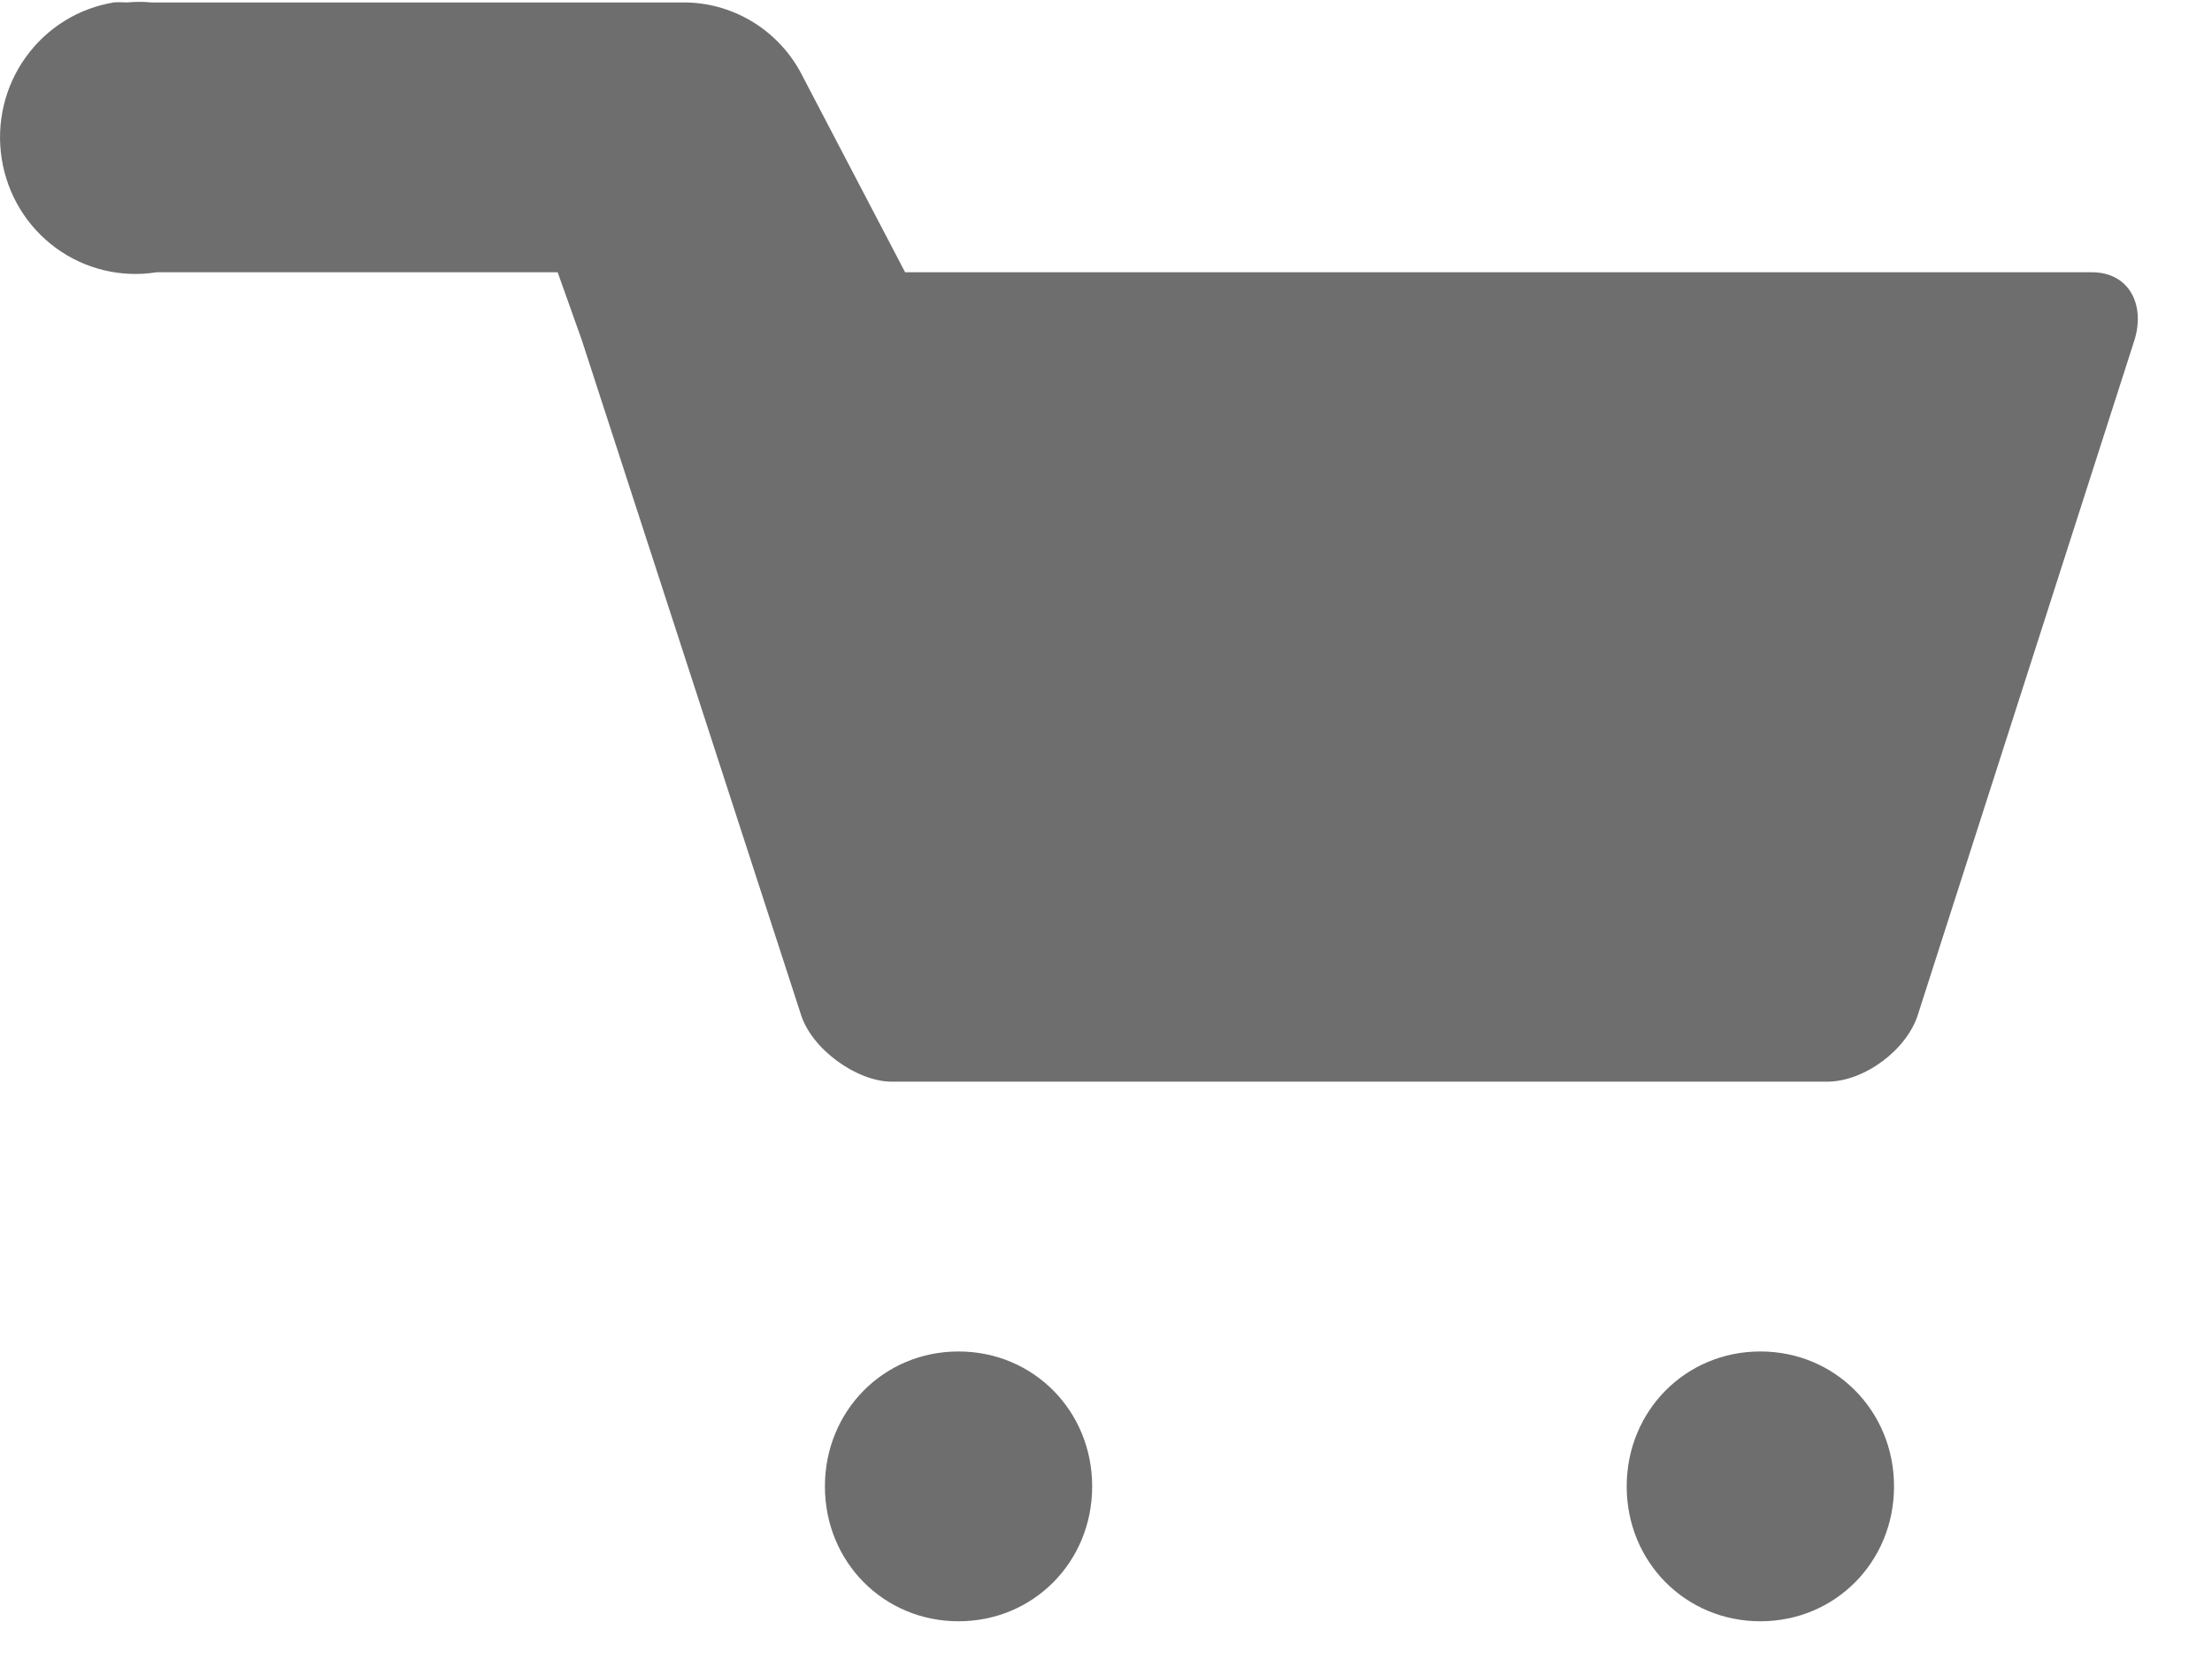
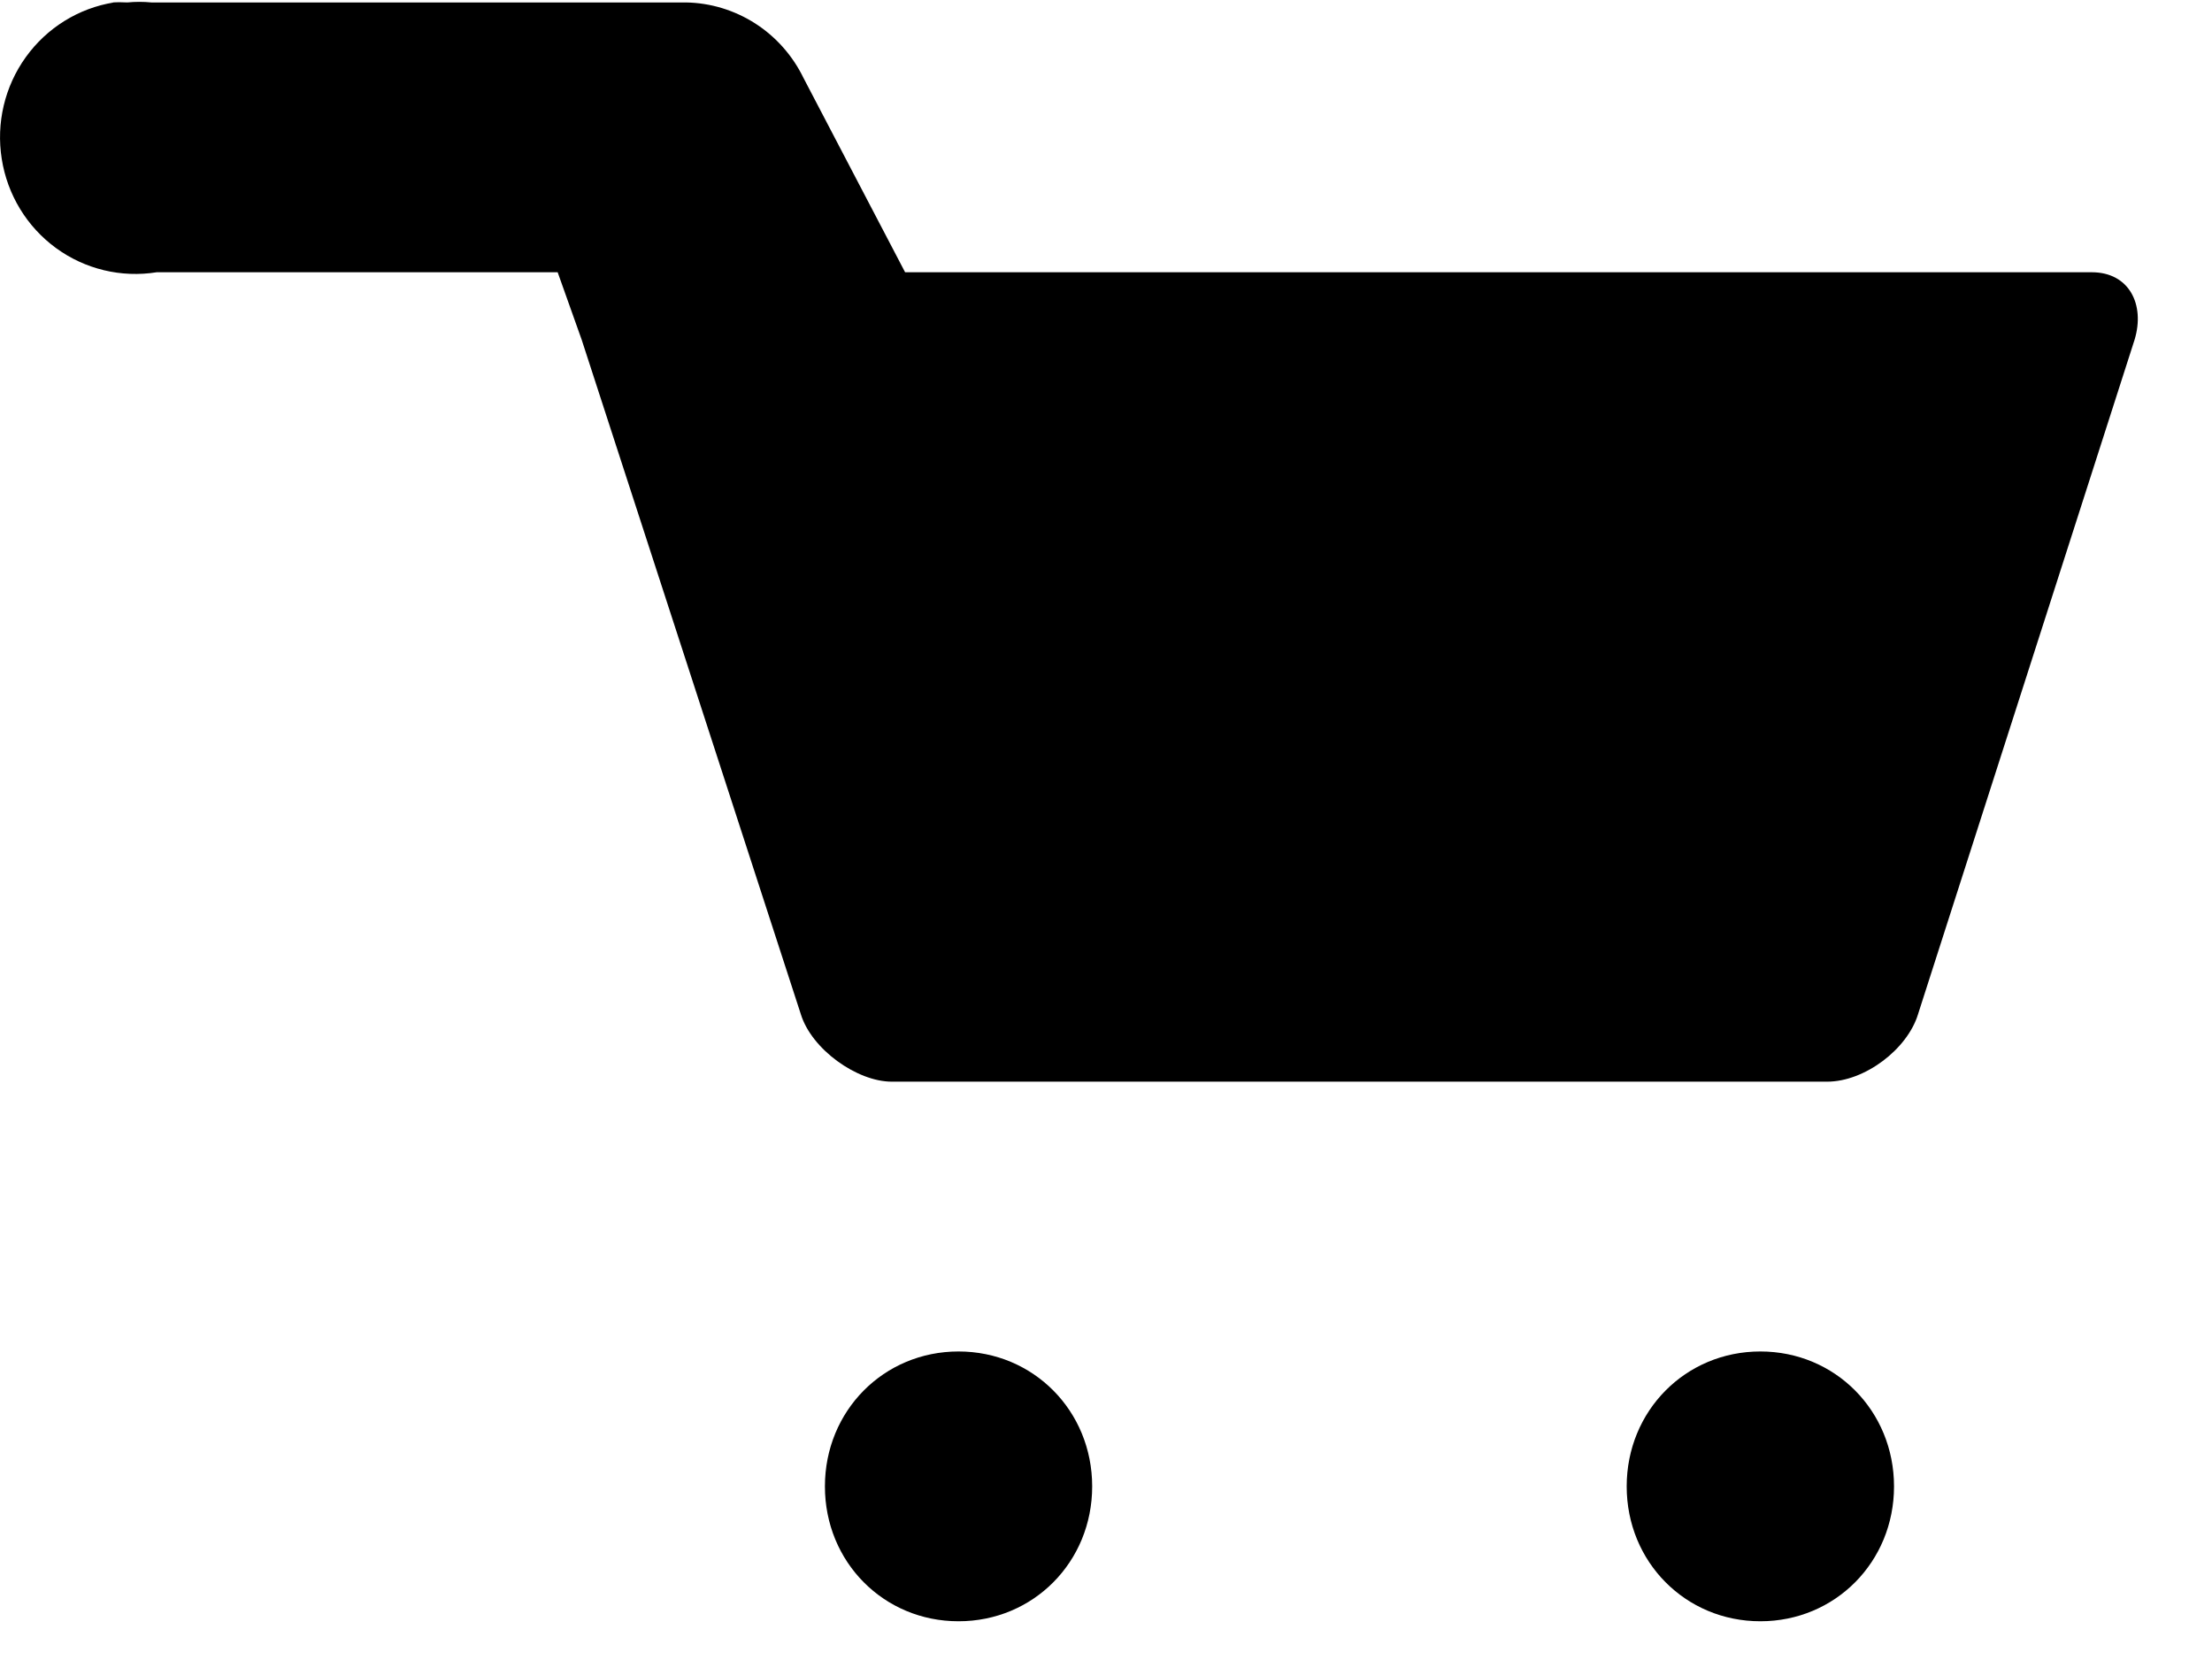
<svg xmlns="http://www.w3.org/2000/svg" width="28" height="21" viewBox="0 0 28 21" fill="none">
-   <path d="M1.442 0.031C0.994 0.103 0.592 0.353 0.326 0.724C0.059 1.095 -0.05 1.559 0.022 2.011C0.093 2.464 0.34 2.87 0.708 3.139C1.076 3.408 1.535 3.518 1.984 3.446H7.059L7.363 4.3L8.75 8.568L10.137 12.837C10.273 13.281 10.848 13.691 11.288 13.691H23.129C23.603 13.691 24.144 13.281 24.279 12.837L27.02 4.3C27.155 3.856 26.952 3.446 26.478 3.446H11.457L10.171 0.987C10.034 0.705 9.823 0.466 9.56 0.297C9.298 0.129 8.994 0.036 8.683 0.031L1.916 0.031C1.815 0.021 1.713 0.021 1.612 0.031C1.544 0.027 1.476 0.027 1.409 0.031L1.442 0.031ZM12.133 17.106C11.186 17.106 10.442 17.858 10.442 18.814C10.442 19.77 11.186 20.521 12.133 20.521C13.081 20.521 13.825 19.77 13.825 18.814C13.825 17.858 13.081 17.106 12.133 17.106ZM22.283 17.106C21.336 17.106 20.591 17.858 20.591 18.814C20.591 19.77 21.336 20.521 22.283 20.521C23.23 20.521 23.975 19.77 23.975 18.814C23.975 17.858 23.23 17.106 22.283 17.106Z" fill="#6F6E6E" />
+   <path d="M1.442 0.031C0.994 0.103 0.592 0.353 0.326 0.724C0.059 1.095 -0.05 1.559 0.022 2.011C0.093 2.464 0.34 2.87 0.708 3.139C1.076 3.408 1.535 3.518 1.984 3.446H7.059L7.363 4.3L8.75 8.568L10.137 12.837C10.273 13.281 10.848 13.691 11.288 13.691H23.129C23.603 13.691 24.144 13.281 24.279 12.837L27.02 4.3C27.155 3.856 26.952 3.446 26.478 3.446H11.457L10.171 0.987C10.034 0.705 9.823 0.466 9.56 0.297C9.298 0.129 8.994 0.036 8.683 0.031L1.916 0.031C1.815 0.021 1.713 0.021 1.612 0.031C1.544 0.027 1.476 0.027 1.409 0.031L1.442 0.031ZM12.133 17.106C11.186 17.106 10.442 17.858 10.442 18.814C10.442 19.77 11.186 20.521 12.133 20.521C13.081 20.521 13.825 19.77 13.825 18.814C13.825 17.858 13.081 17.106 12.133 17.106ZM22.283 17.106C21.336 17.106 20.591 17.858 20.591 18.814C20.591 19.77 21.336 20.521 22.283 20.521C23.23 20.521 23.975 19.77 23.975 18.814C23.975 17.858 23.23 17.106 22.283 17.106Z" fill="#000000" />
</svg>
